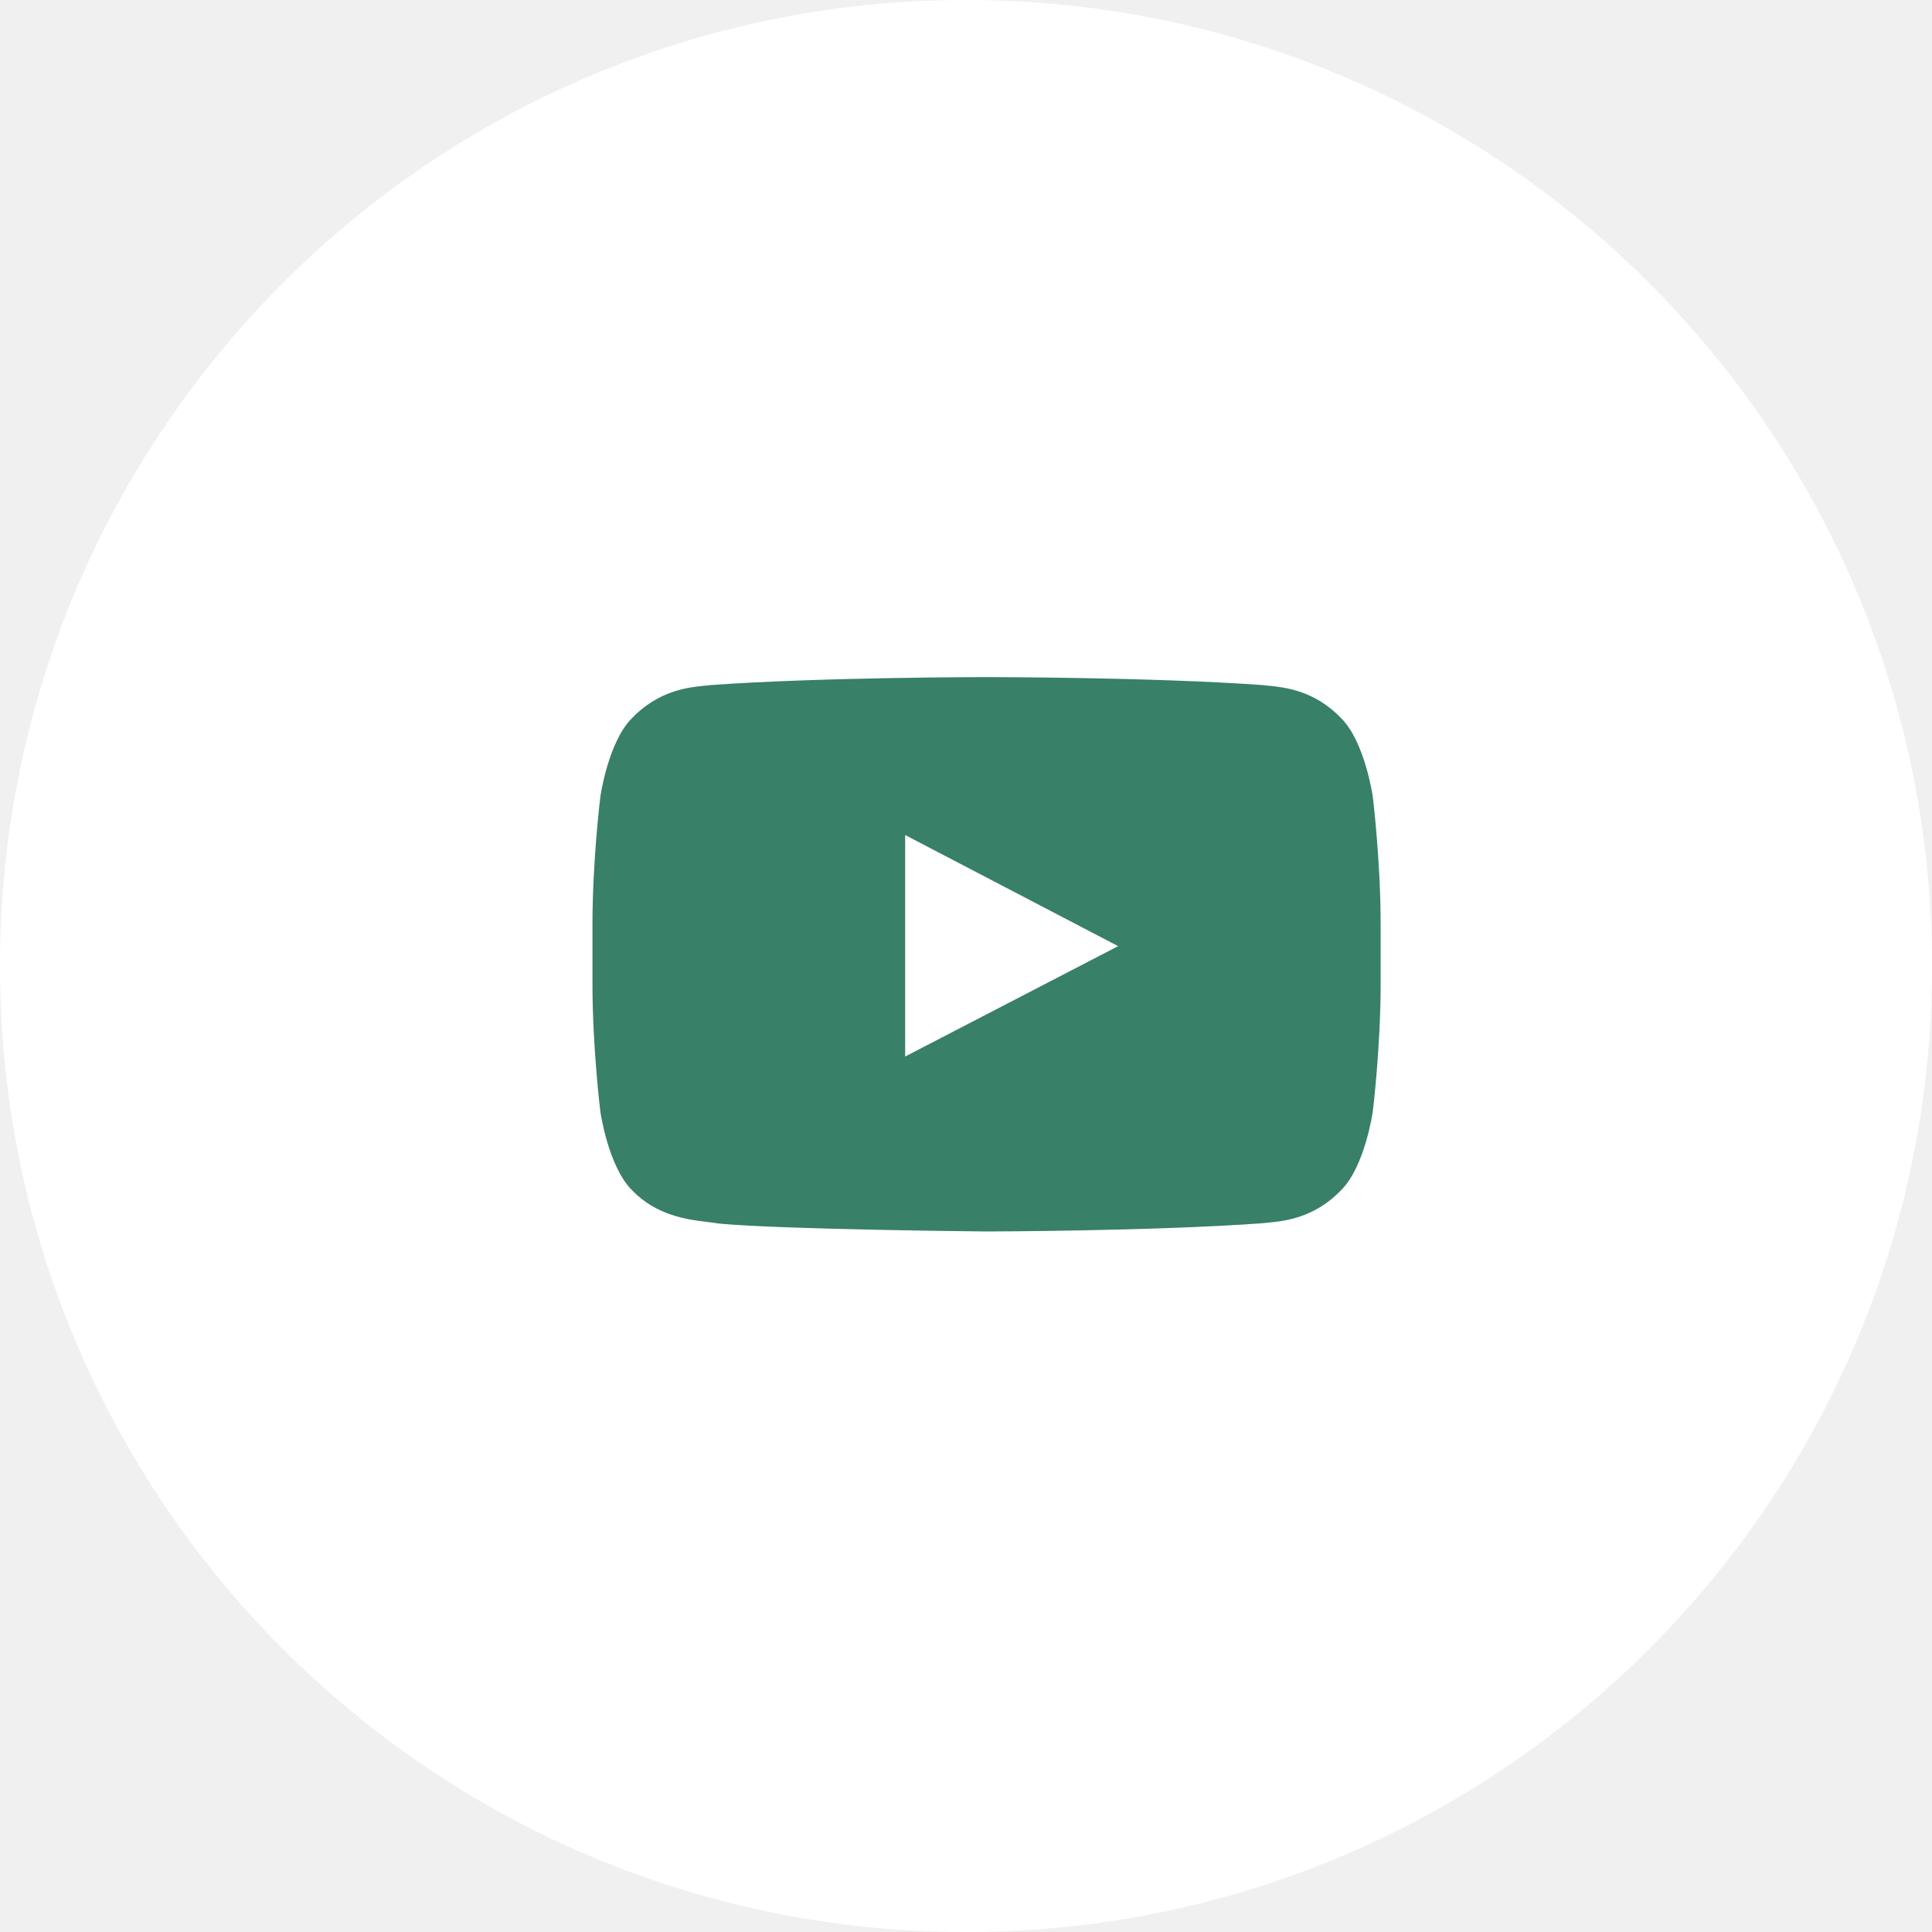
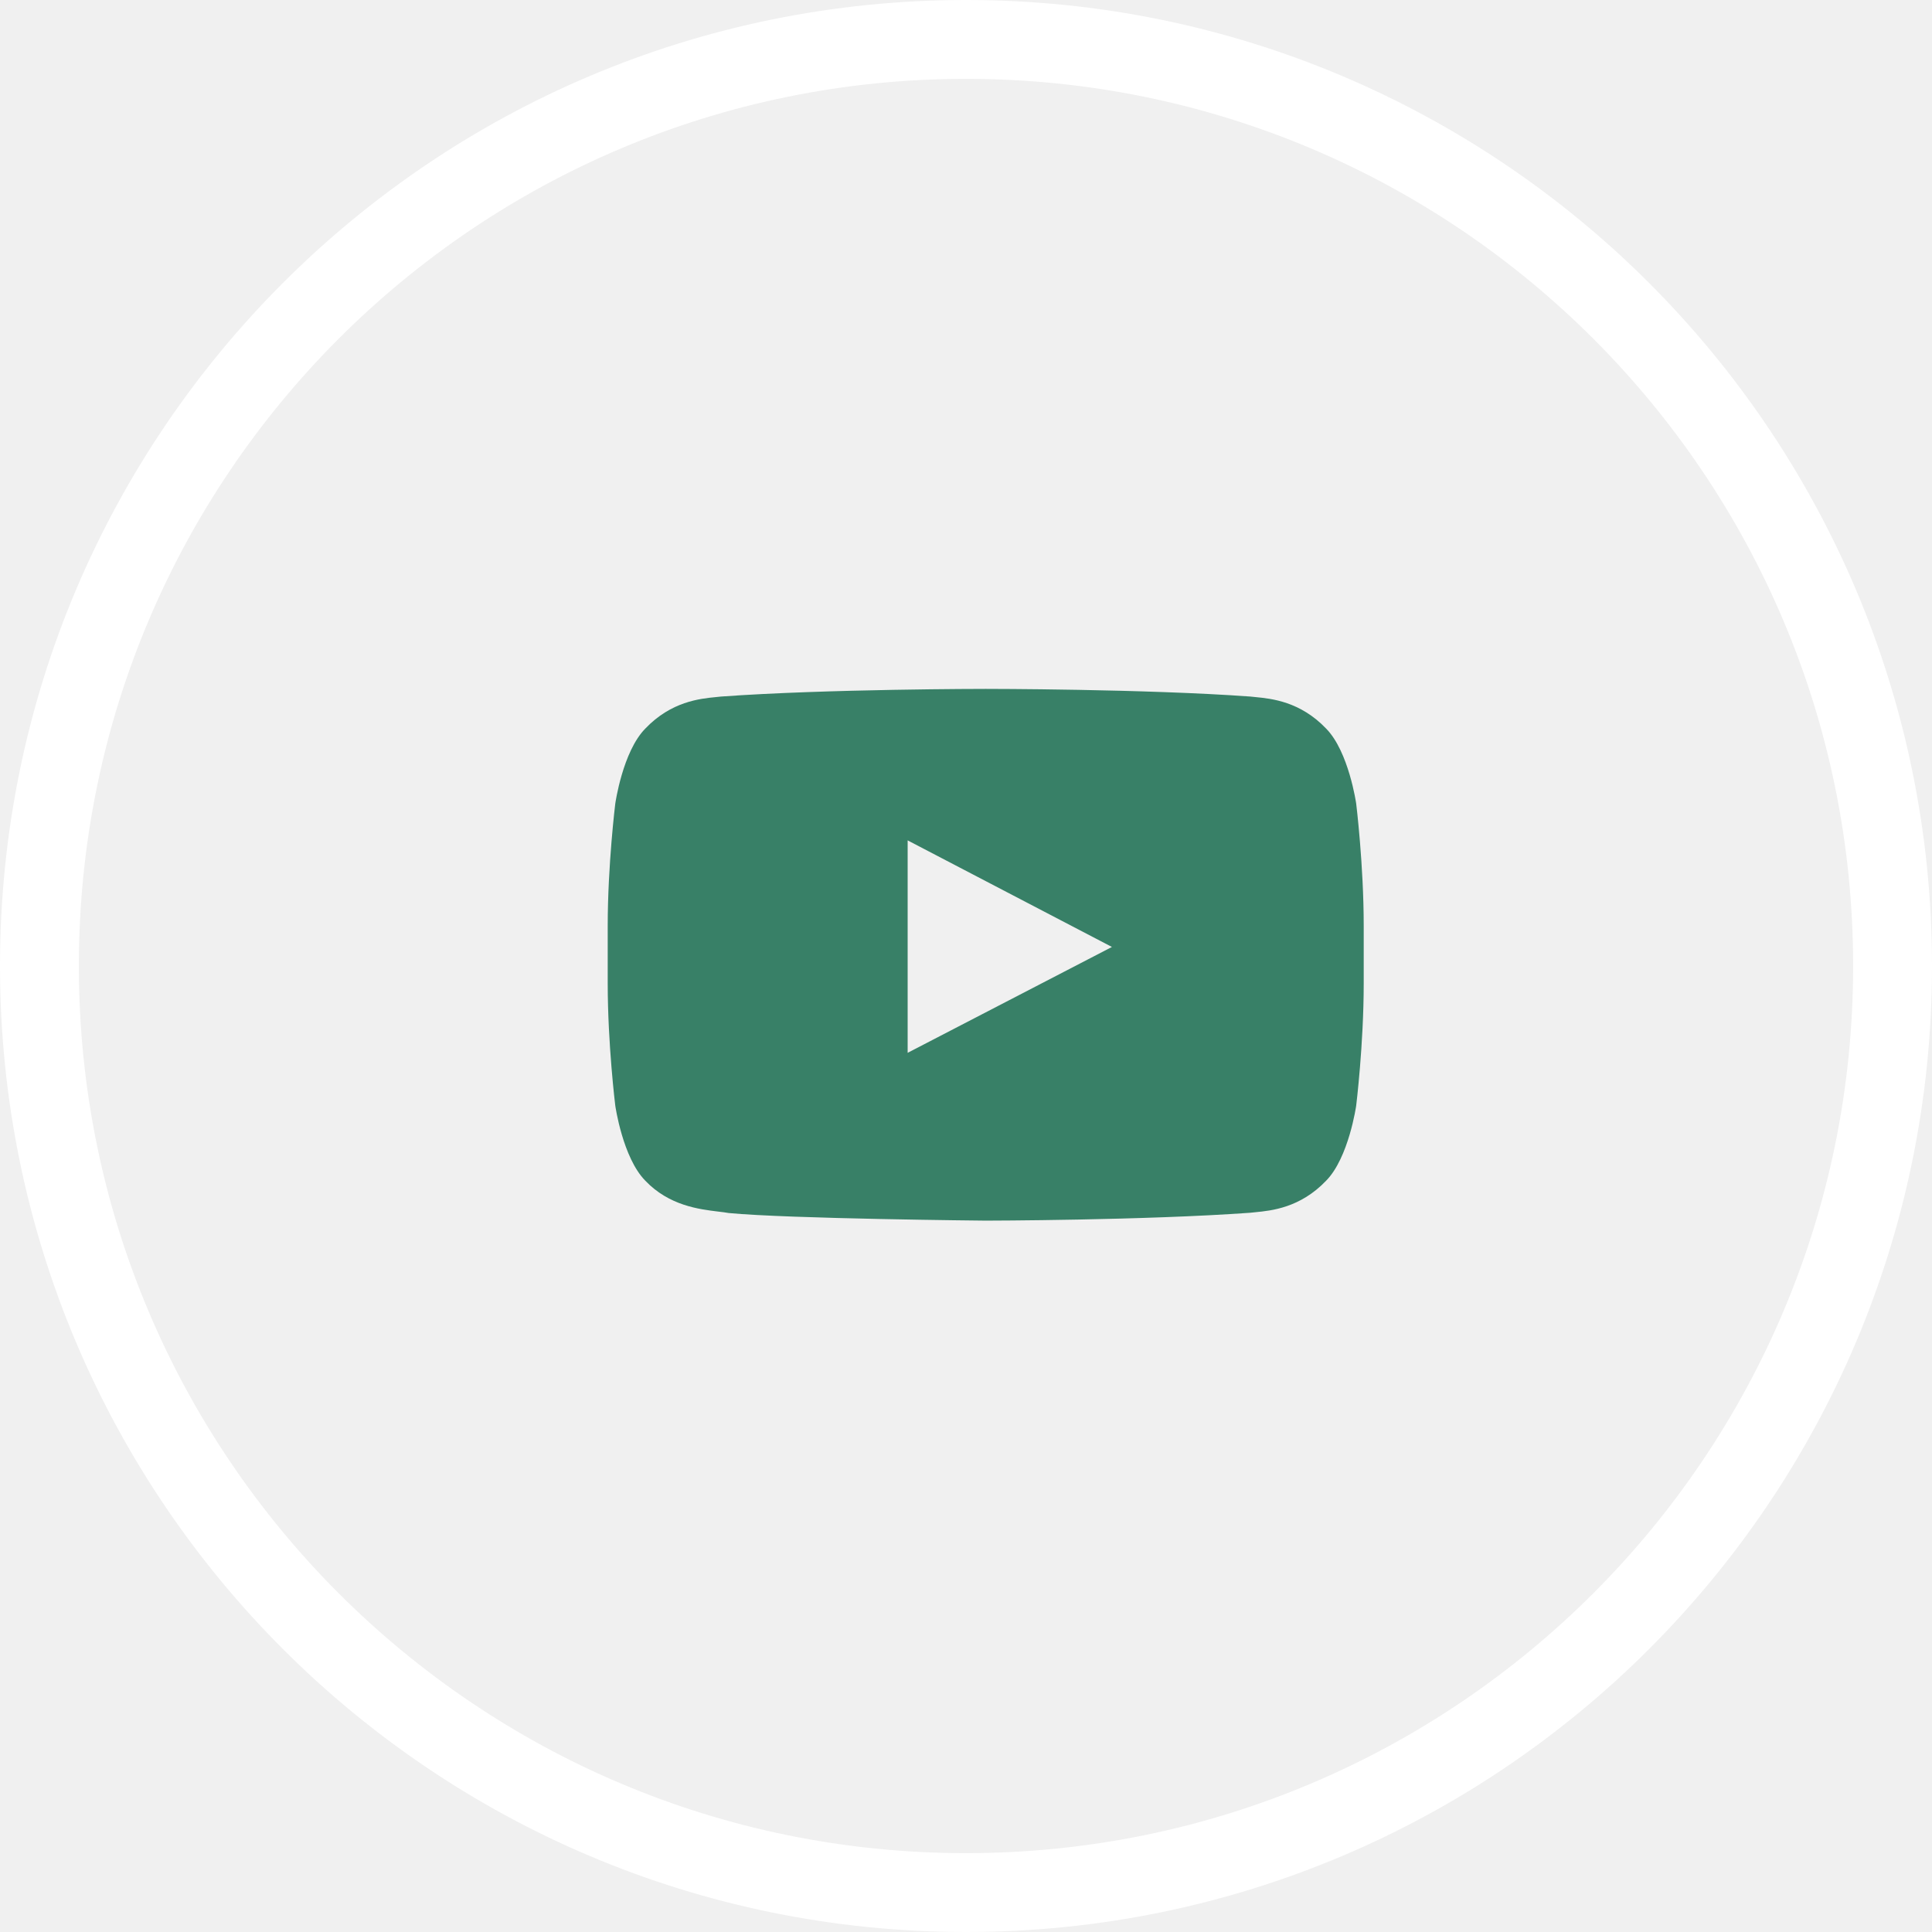
- <svg xmlns="http://www.w3.org/2000/svg" width="47" height="47" viewBox="0 0 47 47" fill="none">
-   <circle cx="23.5" cy="23.5" r="23.5" fill="white" />
-   <path fill-rule="evenodd" clip-rule="evenodd" d="M32.633 17.478C33.208 18.06 33.396 19.381 33.396 19.381C33.396 19.381 33.587 20.933 33.587 22.484V23.939C33.587 25.491 33.396 27.042 33.396 27.042C33.396 27.042 33.208 28.363 32.633 28.946C31.976 29.634 31.247 29.705 30.836 29.745C30.791 29.749 30.749 29.753 30.712 29.758C28.029 29.952 24 29.958 24 29.958C24 29.958 19.015 29.912 17.481 29.765C17.408 29.751 17.319 29.741 17.219 29.729C16.733 29.67 15.971 29.579 15.367 28.946C14.792 28.363 14.605 27.042 14.605 27.042C14.605 27.042 14.413 25.491 14.413 23.939V22.484C14.413 20.933 14.605 19.381 14.605 19.381C14.605 19.381 14.792 18.06 15.367 17.478C16.024 16.79 16.753 16.719 17.164 16.679C17.209 16.674 17.251 16.67 17.288 16.666C19.971 16.472 23.996 16.472 23.996 16.472H24.004C24.004 16.472 28.029 16.472 30.712 16.666C30.749 16.67 30.791 16.674 30.836 16.679C31.247 16.719 31.976 16.79 32.633 17.478ZM22.02 20.314L22.02 25.702L27.201 23.017L22.02 20.314Z" fill="#388067" />
+ <svg xmlns="http://www.w3.org/2000/svg" width="49" height="49" viewBox="0 0 49 49" fill="none">
+   <circle cx="24.5" cy="24.5" r="23.5" stroke="white" stroke-width="2" />
+   <path fill-rule="evenodd" clip-rule="evenodd" d="M33.633 18.478C34.208 19.06 34.396 20.381 34.396 20.381C34.396 20.381 34.587 21.933 34.587 23.484V24.939C34.587 26.491 34.396 28.042 34.396 28.042C34.396 28.042 34.208 29.363 33.633 29.946C32.976 30.634 32.247 30.705 31.836 30.745C31.791 30.749 31.749 30.753 31.712 30.758C29.029 30.952 25 30.958 25 30.958C25 30.958 20.015 30.912 18.481 30.765C18.408 30.751 18.319 30.741 18.219 30.729C17.733 30.67 16.971 30.579 16.367 29.946C15.792 29.363 15.605 28.042 15.605 28.042C15.605 28.042 15.413 26.491 15.413 24.939V23.484C15.413 21.933 15.605 20.381 15.605 20.381C15.605 20.381 15.792 19.06 16.367 18.478C17.024 17.79 17.753 17.719 18.164 17.679C18.209 17.674 18.251 17.67 18.288 17.666C20.971 17.472 24.996 17.472 24.996 17.472H25.004C25.004 17.472 29.029 17.472 31.712 17.666C31.749 17.67 31.791 17.674 31.836 17.679C32.248 17.719 32.976 17.79 33.633 18.478ZM23.02 21.314L23.02 26.702L28.201 24.017L23.02 21.314Z" fill="#388067" />
</svg>
